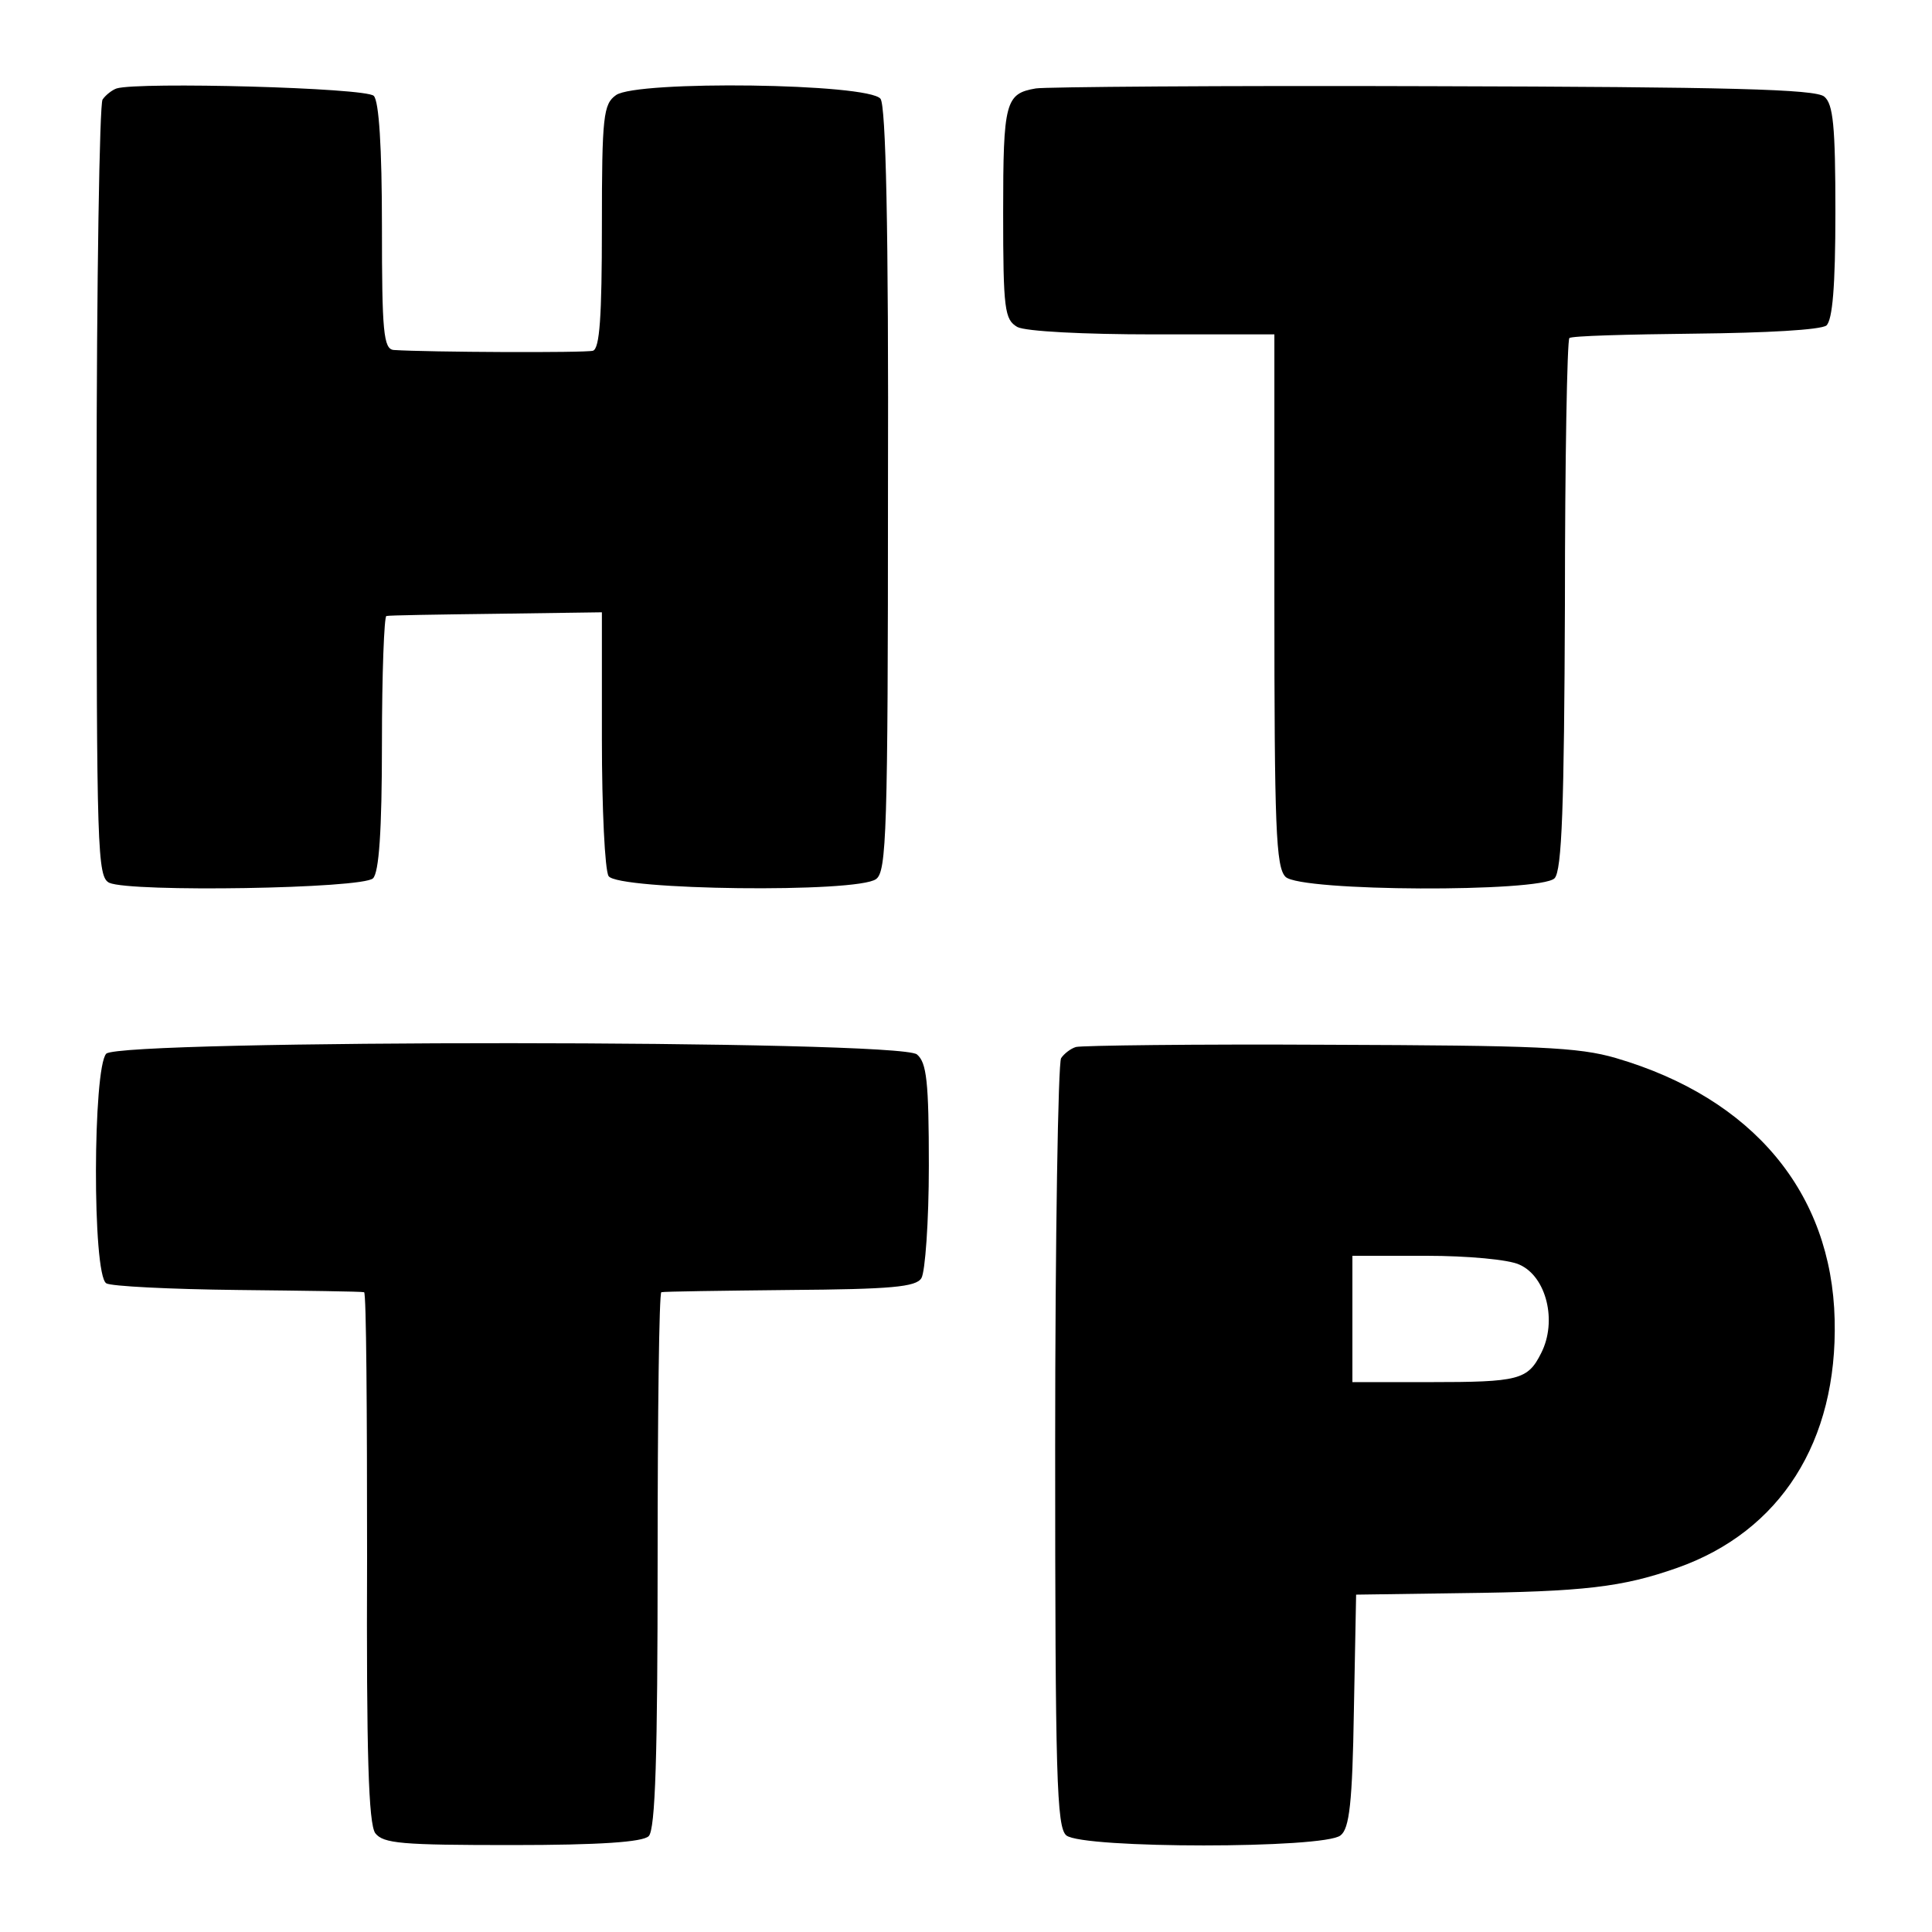
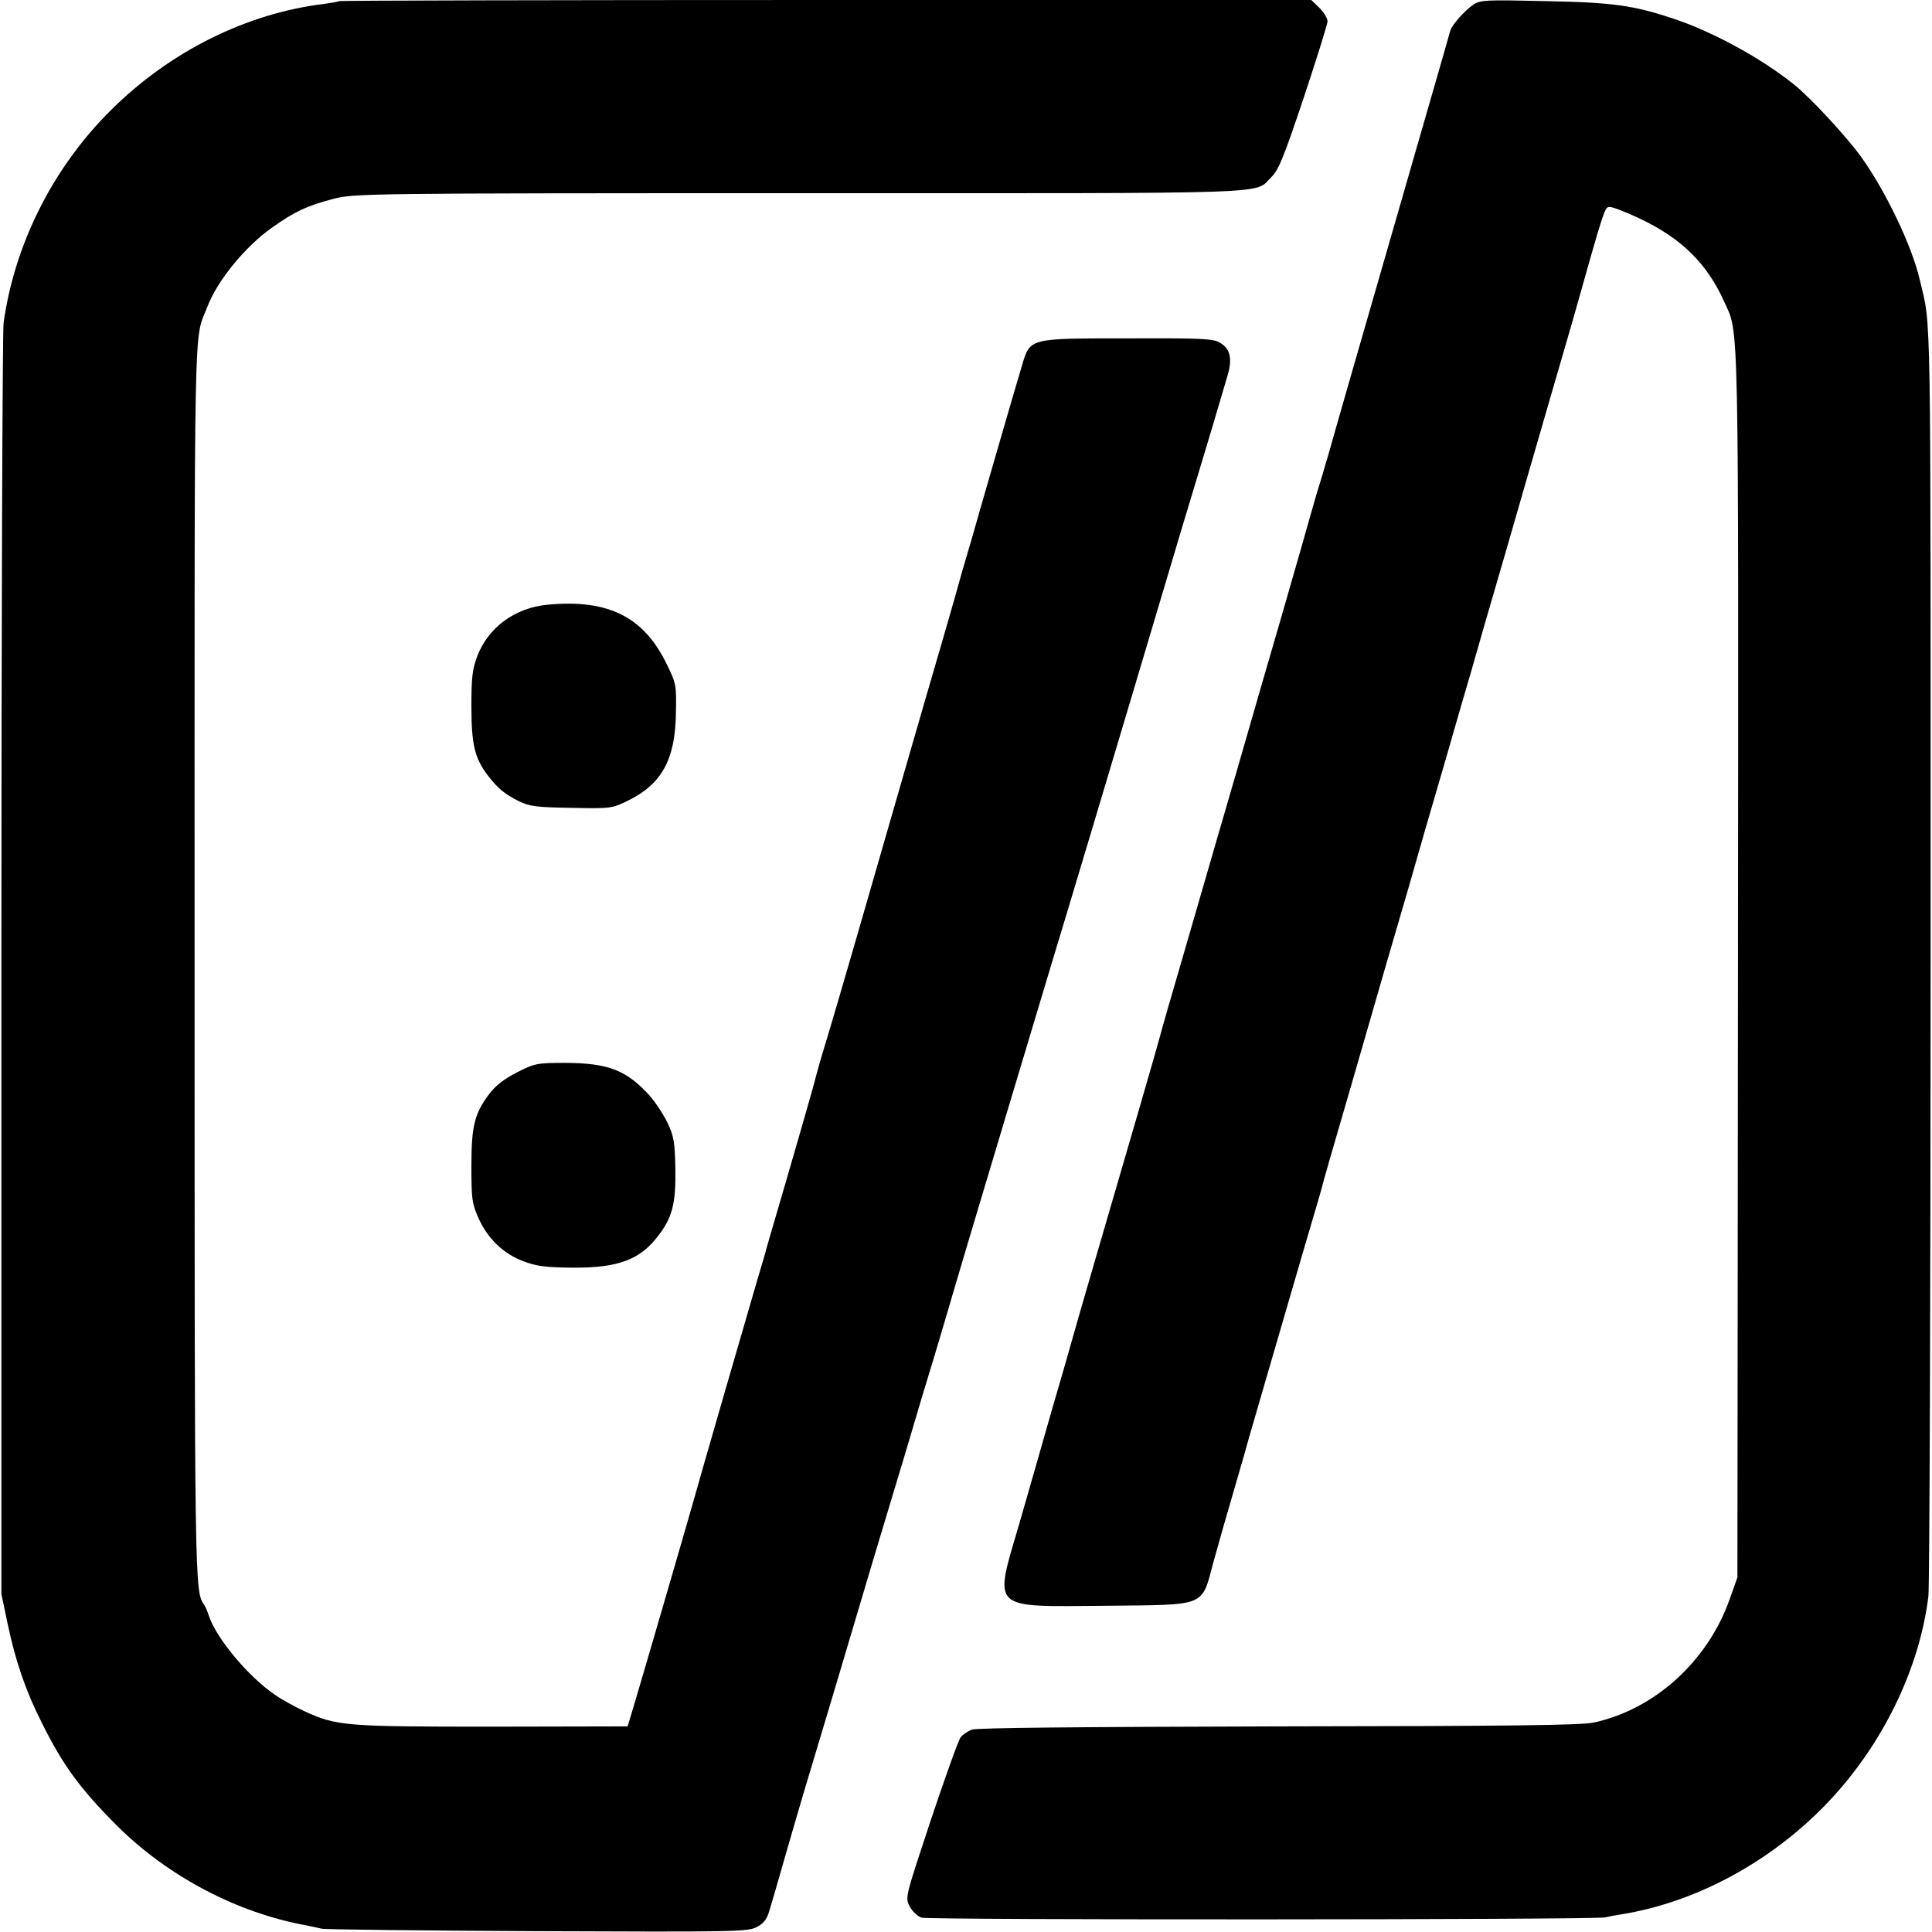
- <svg xmlns="http://www.w3.org/2000/svg" version="1" width="346.667" height="346.667" viewBox="0 0 260 260">
-   <path d="M15.7 11.9c-.6.2-1.5.9-1.9 1.5-.4.6-.8 24.4-.8 52.8 0 48.3.1 51.8 1.7 52.6 2.9 1.3 34.1.8 35.5-.6.8-.8 1.2-6.3 1.2-18.2 0-9.3.3-17.1.6-17.1.3-.1 6.9-.2 14.8-.3l14.2-.2v17.1c0 9.3.4 17.6.9 18.4 1.2 1.9 33.5 2.3 36 .4 1.4-1 1.6-6.3 1.6-52.3.1-35.9-.3-51.7-1-52.7-1.6-2.1-32.8-2.5-35.6-.5C81.2 14 81 15.6 81 30.4c0 12.3-.3 16.5-1.2 16.8-1.1.3-22.2.2-26.8-.1-1.4-.1-1.6-2.5-1.6-16.6 0-10.7-.4-16.9-1.1-17.6-1.1-1.1-31.6-1.9-34.6-1zM139.4 11.9c-4.1.7-4.4 1.8-4.4 16.7 0 13.1.2 14.4 1.9 15.4 1.1.6 9 1 18.3 1h16.3v35.7c0 30.6.2 36 1.5 37.3 2 2 34.3 2.1 36.2.2 1-1 1.3-9.8 1.4-36.8 0-19.5.3-35.6.6-35.9.2-.3 7.9-.5 16.9-.6 9.6-.1 16.9-.5 17.7-1.1.8-.8 1.2-5.1 1.2-15.3 0-11.6-.3-14.5-1.5-15.5s-12.8-1.3-52.9-1.4c-28.2-.1-52.1.1-53.2.3zM14.3 141.8c-1.8 1.9-1.9 29.7 0 30.9.6.4 8.6.8 17.7.9 9.1.1 16.7.2 17 .3.3.1.4 16.1.4 35.6-.1 26.6.2 35.9 1.1 37.2 1.1 1.4 3.5 1.6 18.4 1.6 11.8 0 17.6-.4 18.4-1.2.9-.9 1.2-10.9 1.2-37.1 0-19.8.2-36 .5-36.1.3-.1 8.1-.2 17.3-.3 13.6-.1 17-.4 17.7-1.6.5-.8 1-7.6 1-15.1 0-11.4-.3-13.9-1.6-15-2.4-2-107.1-2-109.1-.1zM144.8 140.9c-.7.2-1.6.9-2 1.5-.4.6-.8 24.1-.8 52.2 0 44.6.2 51.3 1.5 52.4 2.2 1.8 34.8 1.8 36.9 0 1.2-.9 1.6-4.4 1.8-16.8l.3-15.6 14-.2c16.7-.2 21.8-.8 29.2-3.4 13.9-4.9 21.6-17 21.2-33.4-.4-17.1-11-29.8-29.4-35.2-5.1-1.5-10.7-1.7-38.7-1.8-18-.1-33.3.1-34 .3zm59.7 29.3c3.6 1.6 5.1 7.6 2.9 11.9-1.8 3.6-3 3.9-15 3.9H182v-17h10c5.4 0 11.1.5 12.5 1.2z" />
+ <svg xmlns="http://www.w3.org/2000/svg" version="1.0" width="700pt" height="700pt" viewBox="0 0 700 700" preserveAspectRatio="xMidYMid meet">
+   <g transform="translate(0,700) scale(0.1,-0.1)" fill="#000000" stroke="none">
+     <path d="M1229 6996 c-2 -2 -26 -6 -54 -10 -281 -34 -559 -172 -773 -385 -209 -207 -349 -484 -389 -771 -4 -30 -8 -1079 -8 -2330 l0 -2275 23 -110 c28 -133 66 -244 123 -356 77 -156 142 -243 273 -374 185 -184 436 -316 686 -361 19 -4 44 -9 55 -12 11 -3 362 -7 780 -9 712 -3 762 -2 795 14 26 13 38 28 47 58 7 22 33 112 58 200 55 191 84 288 160 540 31 105 63 210 70 235 29 99 148 497 175 585 10 33 32 105 48 160 16 55 55 186 87 290 31 105 61 204 65 220 9 34 385 1288 430 1435 16 52 108 361 205 685 199 669 226 758 260 870 22 72 60 199 102 342 19 63 11 98 -26 121 -25 15 -62 17 -332 16 -366 0 -356 2 -387 -101 -24 -79 -170 -584 -182 -628 -5 -16 -16 -55 -25 -85 -9 -30 -18 -62 -20 -70 -2 -8 -30 -107 -63 -220 -57 -194 -187 -646 -308 -1065 -55 -190 -88 -303 -125 -425 -11 -36 -21 -74 -24 -85 -3 -16 -81 -287 -167 -580 -6 -22 -13 -44 -14 -50 -1 -5 -14 -48 -28 -95 -31 -105 -226 -779 -231 -800 -6 -23 -183 -632 -214 -735 l-27 -90 -490 -1 c-533 0 -564 2 -681 56 -35 16 -84 43 -109 61 -95 65 -210 203 -237 284 -5 16 -13 35 -17 40 -35 50 -35 50 -35 2345 0 2419 -4 2227 47 2360 36 94 136 216 233 285 83 59 129 80 221 104 78 20 101 21 1697 21 1771 0 1637 -5 1704 59 26 26 44 70 117 288 47 142 86 266 86 276 0 10 -13 32 -29 48 l-30 29 -1759 0 c-967 0 -1761 -2 -1763 -4z" />
+     <path d="M5338 6983 c-32 -22 -76 -72 -83 -93 -2 -8 -42 -148 -89 -310 -109 -378 -176 -611 -271 -940 -42 -146 -78 -272 -80 -280 -2 -8 -14 -46 -25 -85 -12 -38 -30 -99 -40 -135 -10 -36 -56 -198 -103 -360 -47 -162 -122 -419 -165 -570 -44 -151 -124 -426 -177 -610 -54 -184 -101 -348 -105 -365 -8 -31 -118 -410 -235 -810 -37 -126 -75 -259 -85 -295 -10 -36 -39 -137 -65 -225 -25 -88 -48 -167 -50 -175 -2 -8 -34 -118 -70 -244 -95 -325 -113 -307 312 -304 370 4 345 -6 390 160 17 62 52 185 78 273 26 88 48 167 50 175 5 17 117 403 195 670 59 201 66 222 78 270 5 19 49 170 97 335 48 165 102 354 121 419 19 66 59 203 89 305 29 103 87 303 129 446 41 143 86 298 100 345 13 47 67 234 120 415 52 182 123 425 156 540 34 116 74 255 90 310 116 412 114 405 133 405 11 0 57 -18 104 -40 154 -72 248 -164 311 -305 53 -117 51 -11 49 -2400 l-2 -2220 -28 -79 c-79 -224 -271 -399 -492 -447 -47 -10 -295 -13 -1145 -14 -727 -2 -1093 -5 -1110 -12 -14 -6 -32 -18 -39 -27 -8 -9 -56 -144 -108 -299 -93 -281 -94 -282 -77 -314 9 -18 28 -36 43 -41 27 -9 2441 -8 2477 1 12 3 38 8 58 11 271 43 546 192 749 406 198 208 332 484 364 747 4 37 8 1087 8 2333 0 2417 3 2256 -39 2435 -28 123 -124 323 -213 447 -52 72 -182 213 -242 261 -116 94 -294 191 -431 237 -151 51 -224 61 -470 66 -218 5 -237 4 -262 -13z" />
+     <path d="M1984 4809 c-118 -11 -215 -82 -255 -187 -18 -48 -21 -78 -21 -182 0 -137 12 -187 59 -249 37 -48 60 -67 113 -94 40 -19 63 -22 191 -24 145 -3 147 -2 208 28 120 60 168 149 170 317 2 99 1 106 -33 175 -83 172 -212 237 -432 216z" />
+     <path d="M1872 3114 c-45 -23 -77 -48 -99 -77 -54 -72 -65 -116 -65 -262 0 -118 2 -135 25 -187 33 -75 91 -131 164 -158 48 -18 80 -22 178 -23 166 -1 245 29 311 117 50 65 63 116 61 241 -2 96 -5 117 -28 166 -15 31 -44 75 -64 98 -85 94 -151 119 -305 120 -106 0 -113 -2 -178 -35z" />
+   </g>
</svg>
